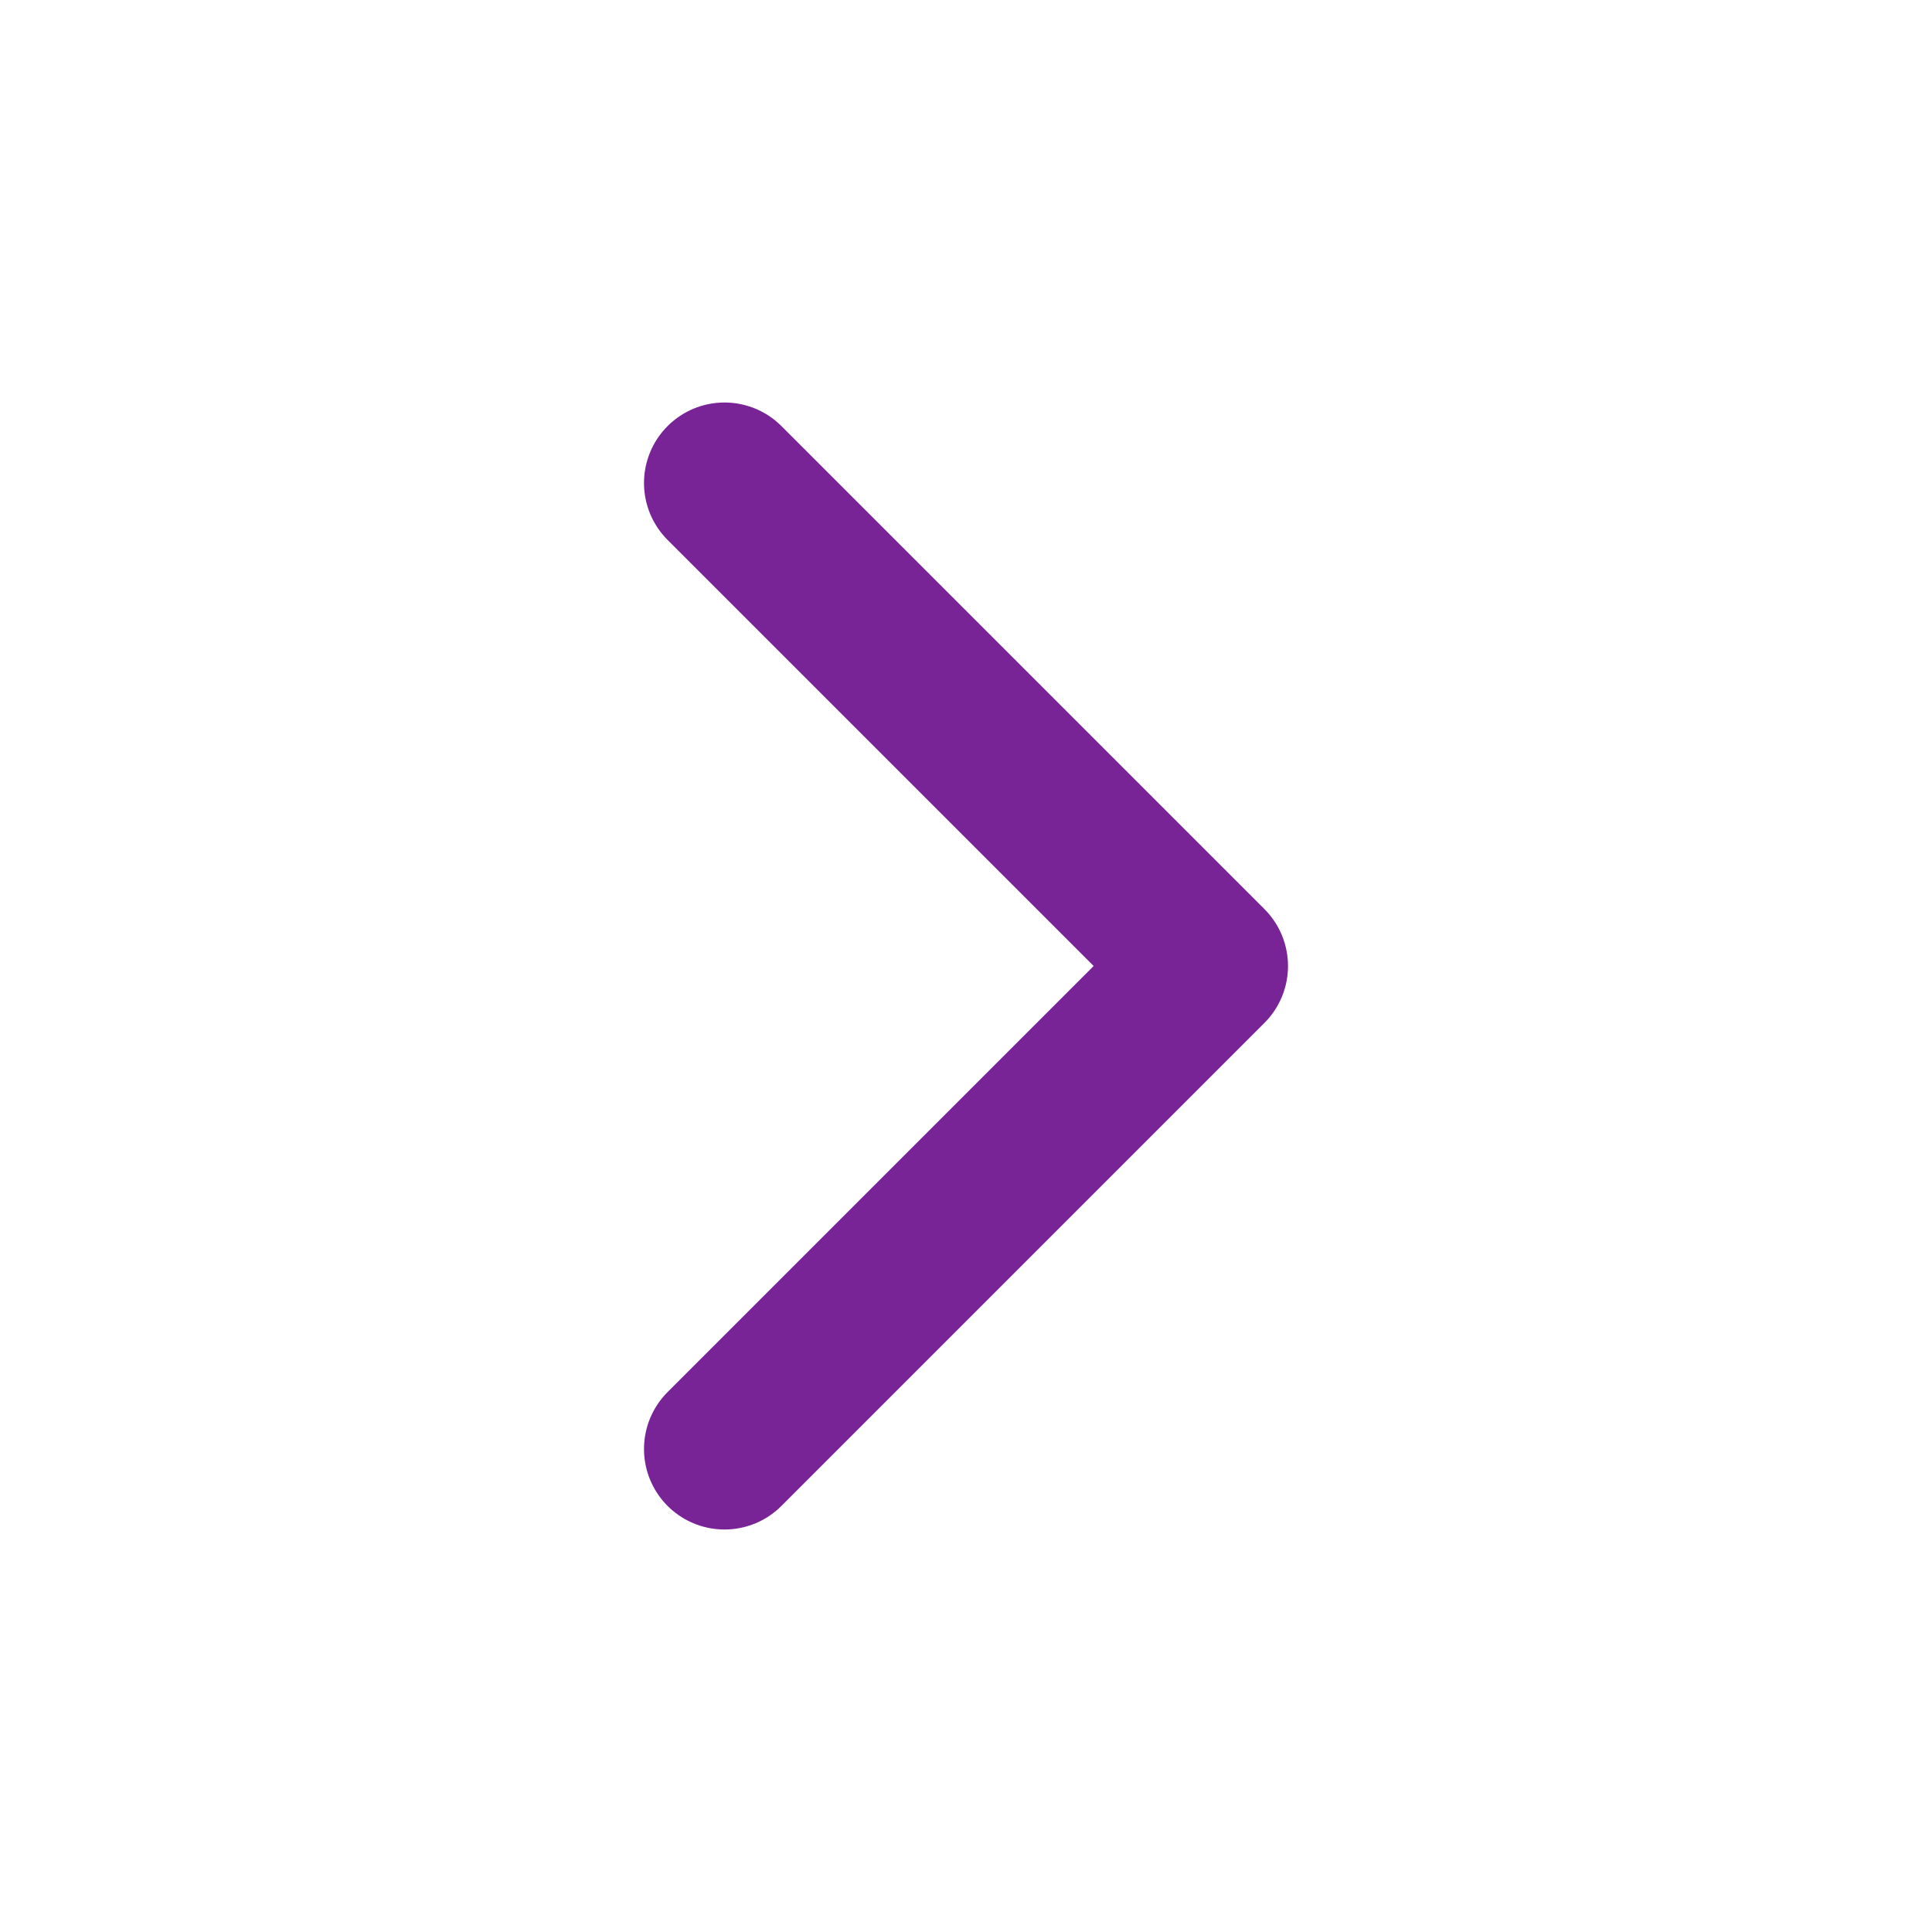
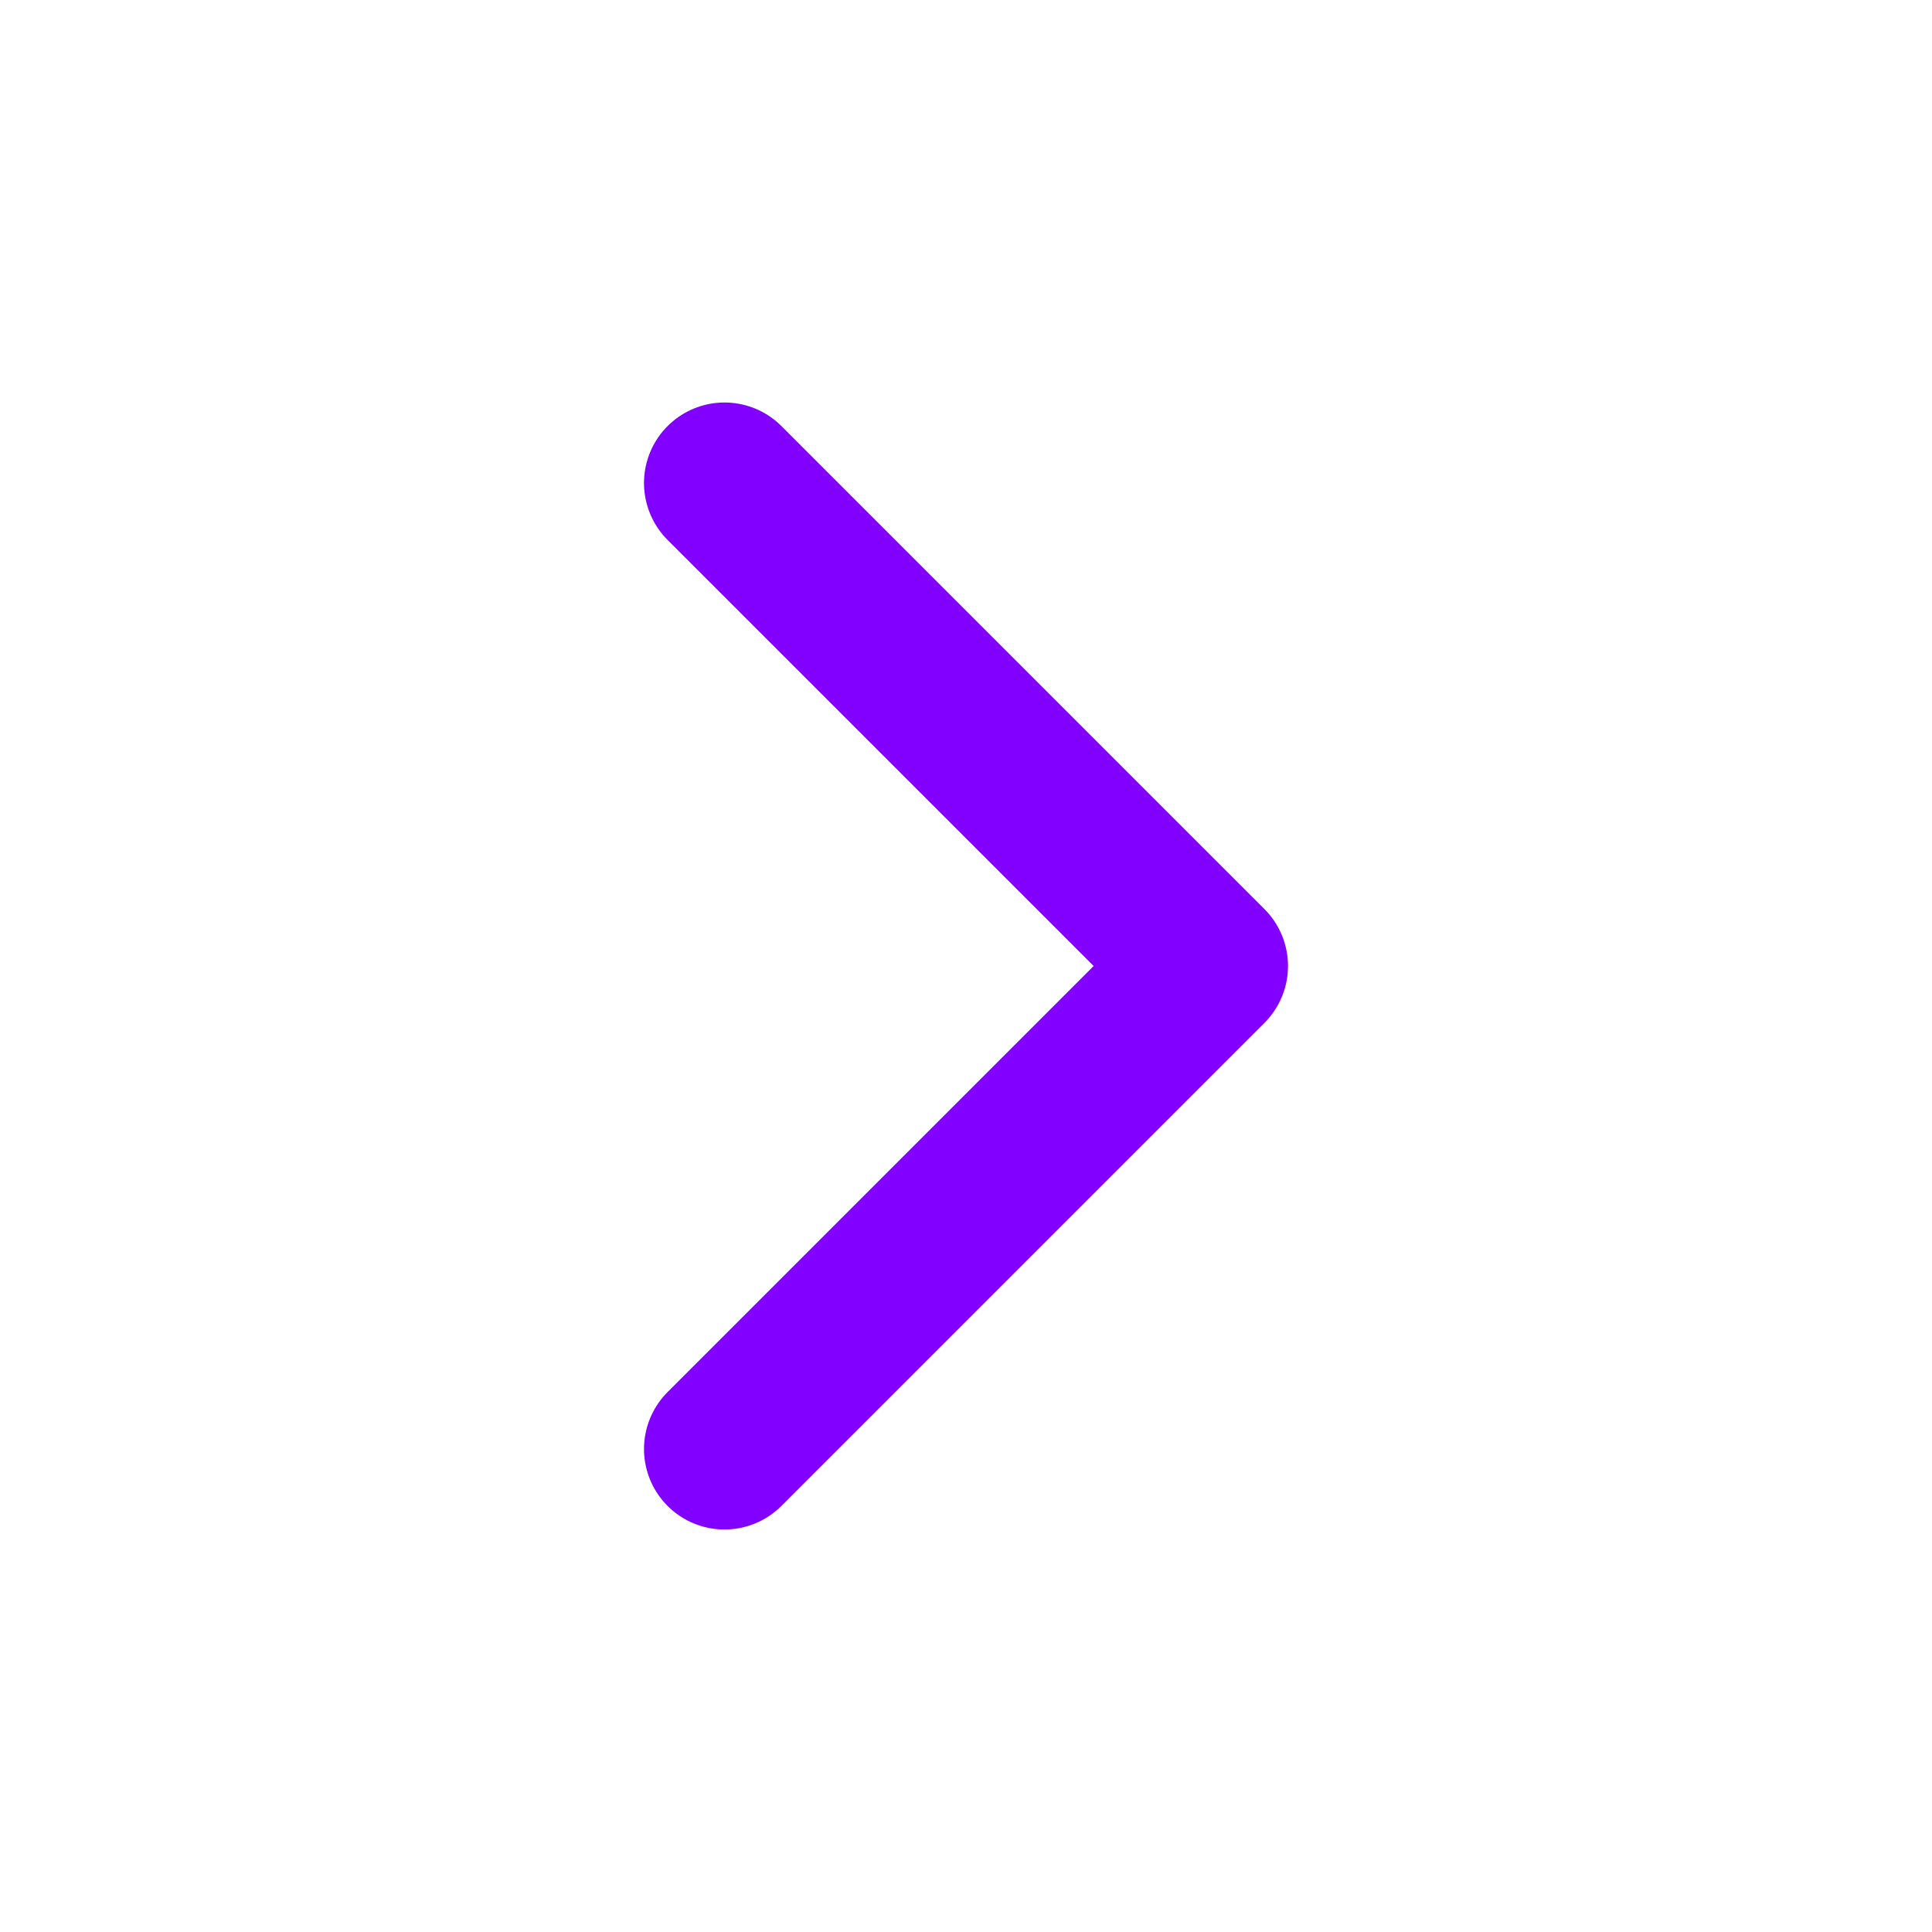
- <svg xmlns="http://www.w3.org/2000/svg" width="24" height="24" viewBox="0 0 24 24" fill="none" stroke="#782396" stroke-width="2" stroke-linecap="round" stroke-linejoin="round">
+ <svg xmlns="http://www.w3.org/2000/svg" width="24" height="24" viewBox="0 0 24 24" fill="none" stroke="#8200FF" stroke-width="2" stroke-linecap="round" stroke-linejoin="round">
  <polyline points="9 6 15 12 9 18" />
</svg>
